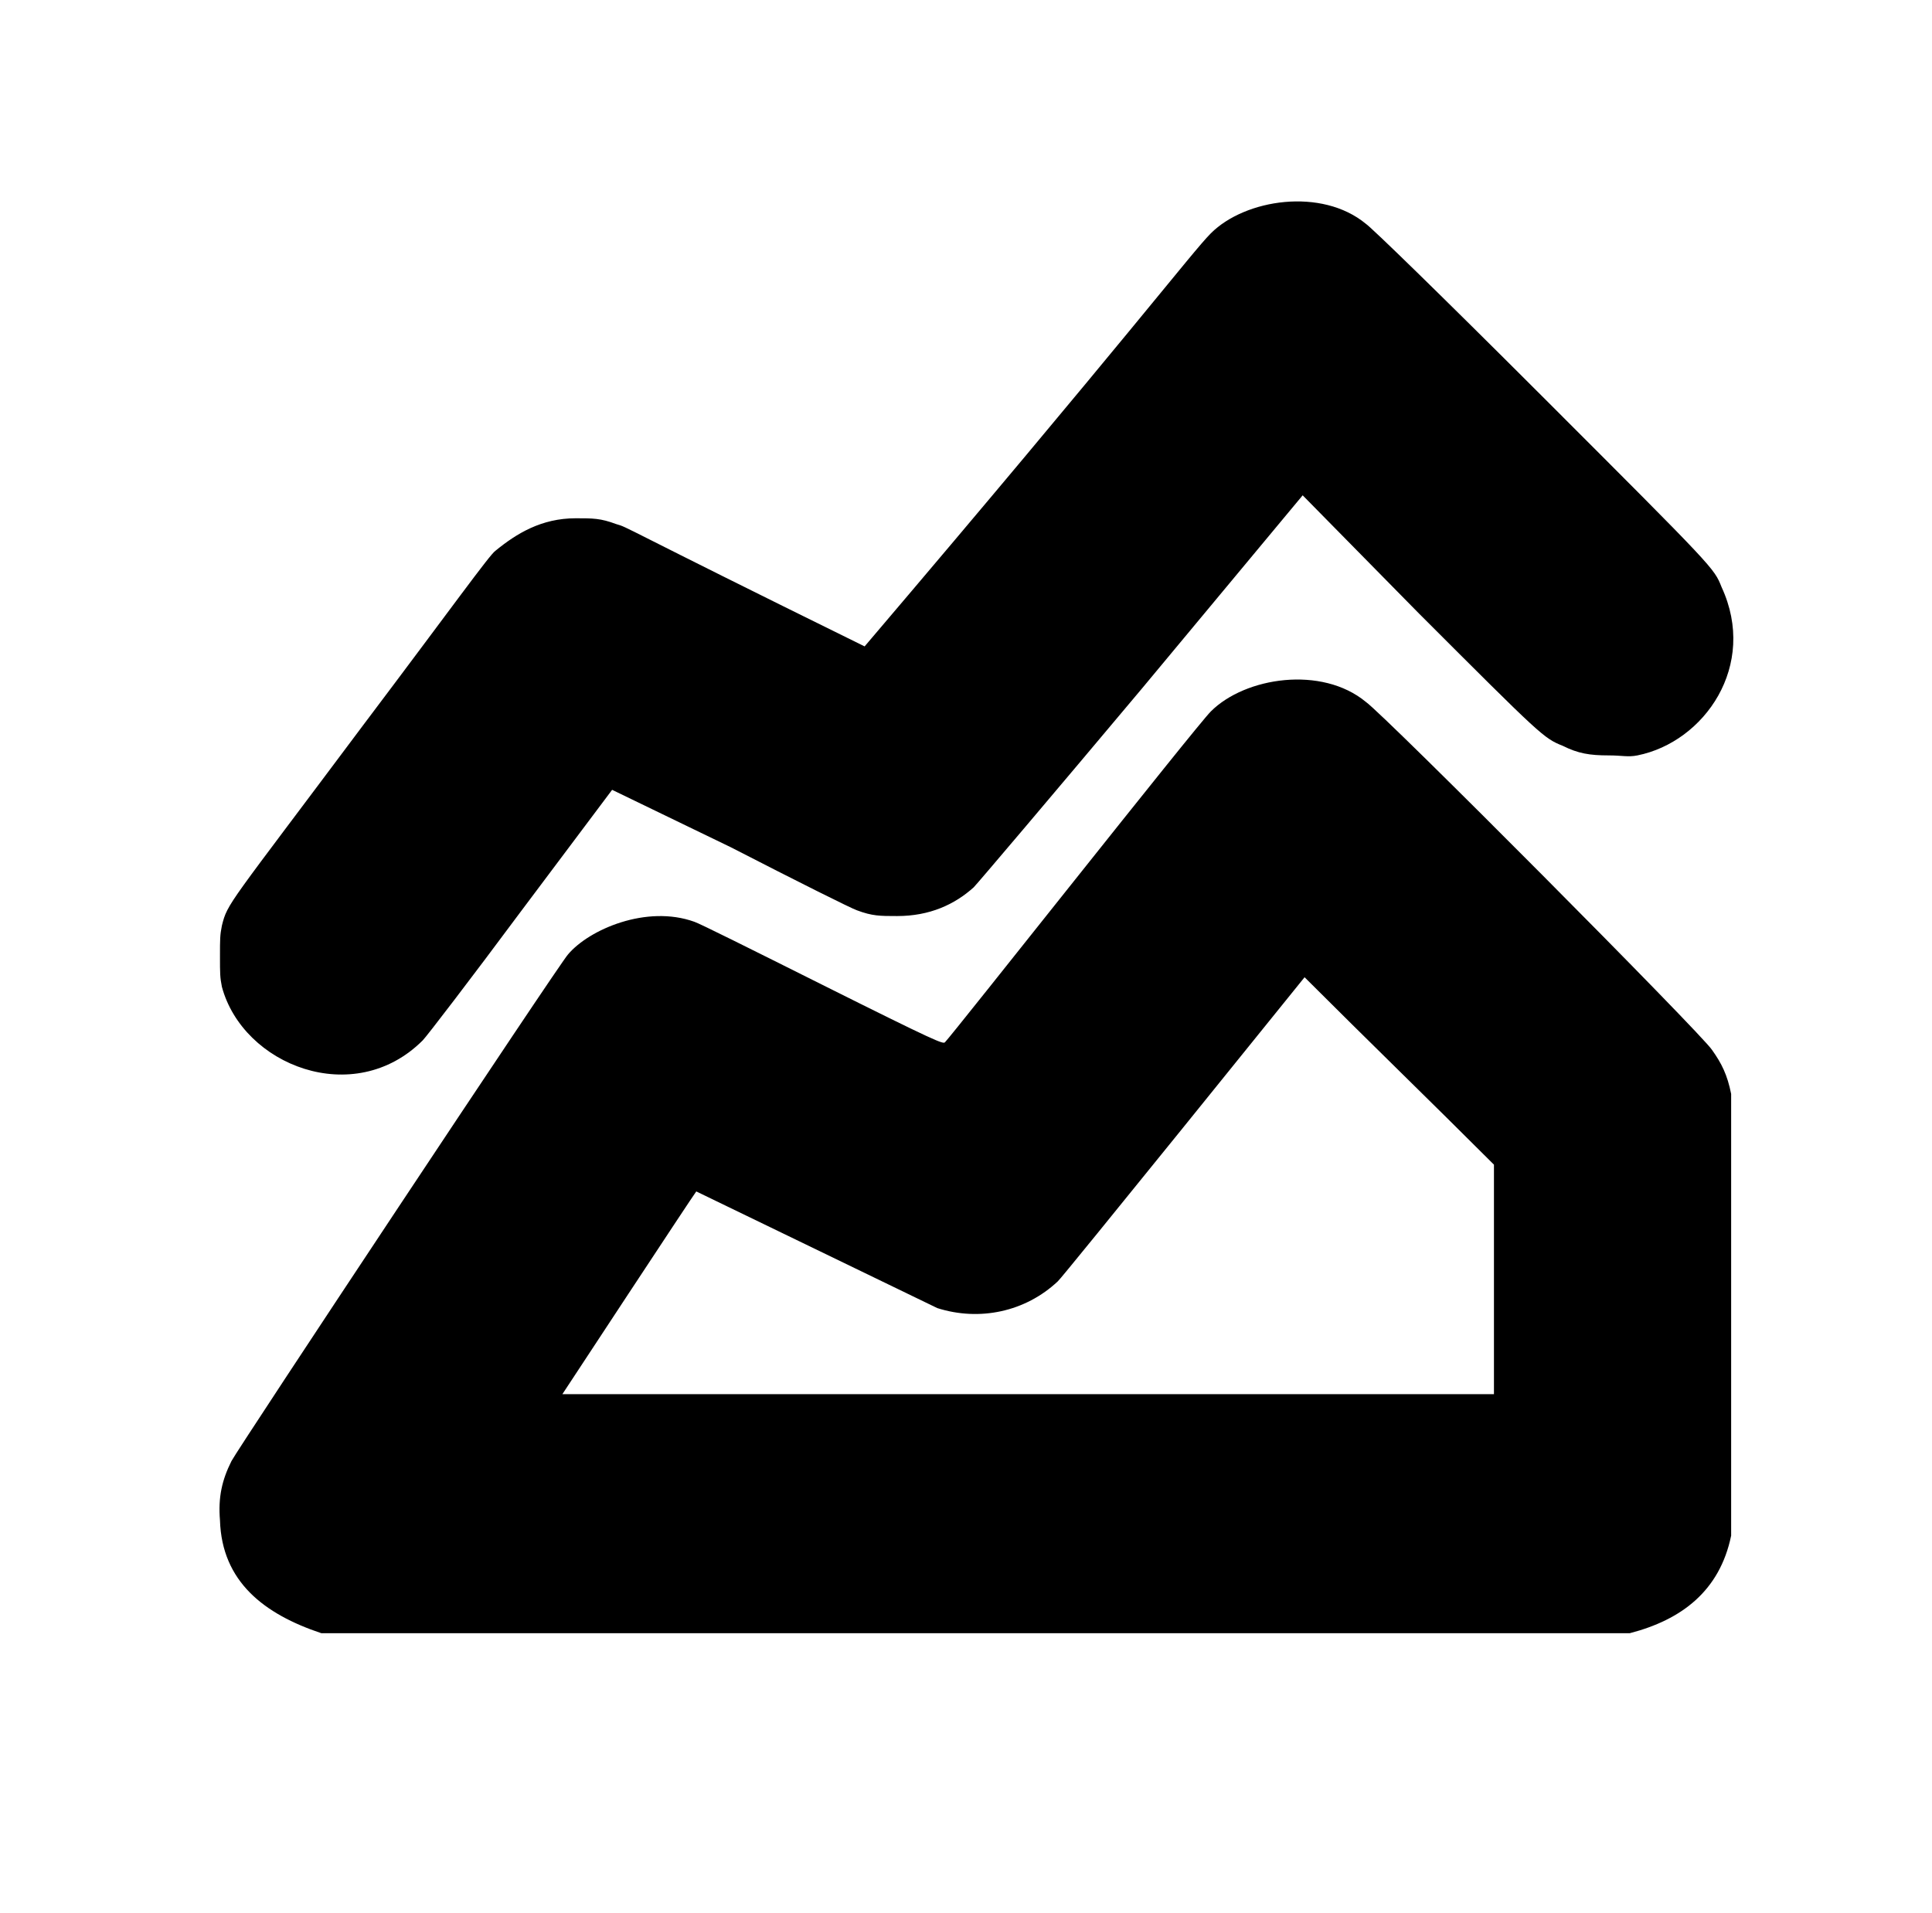
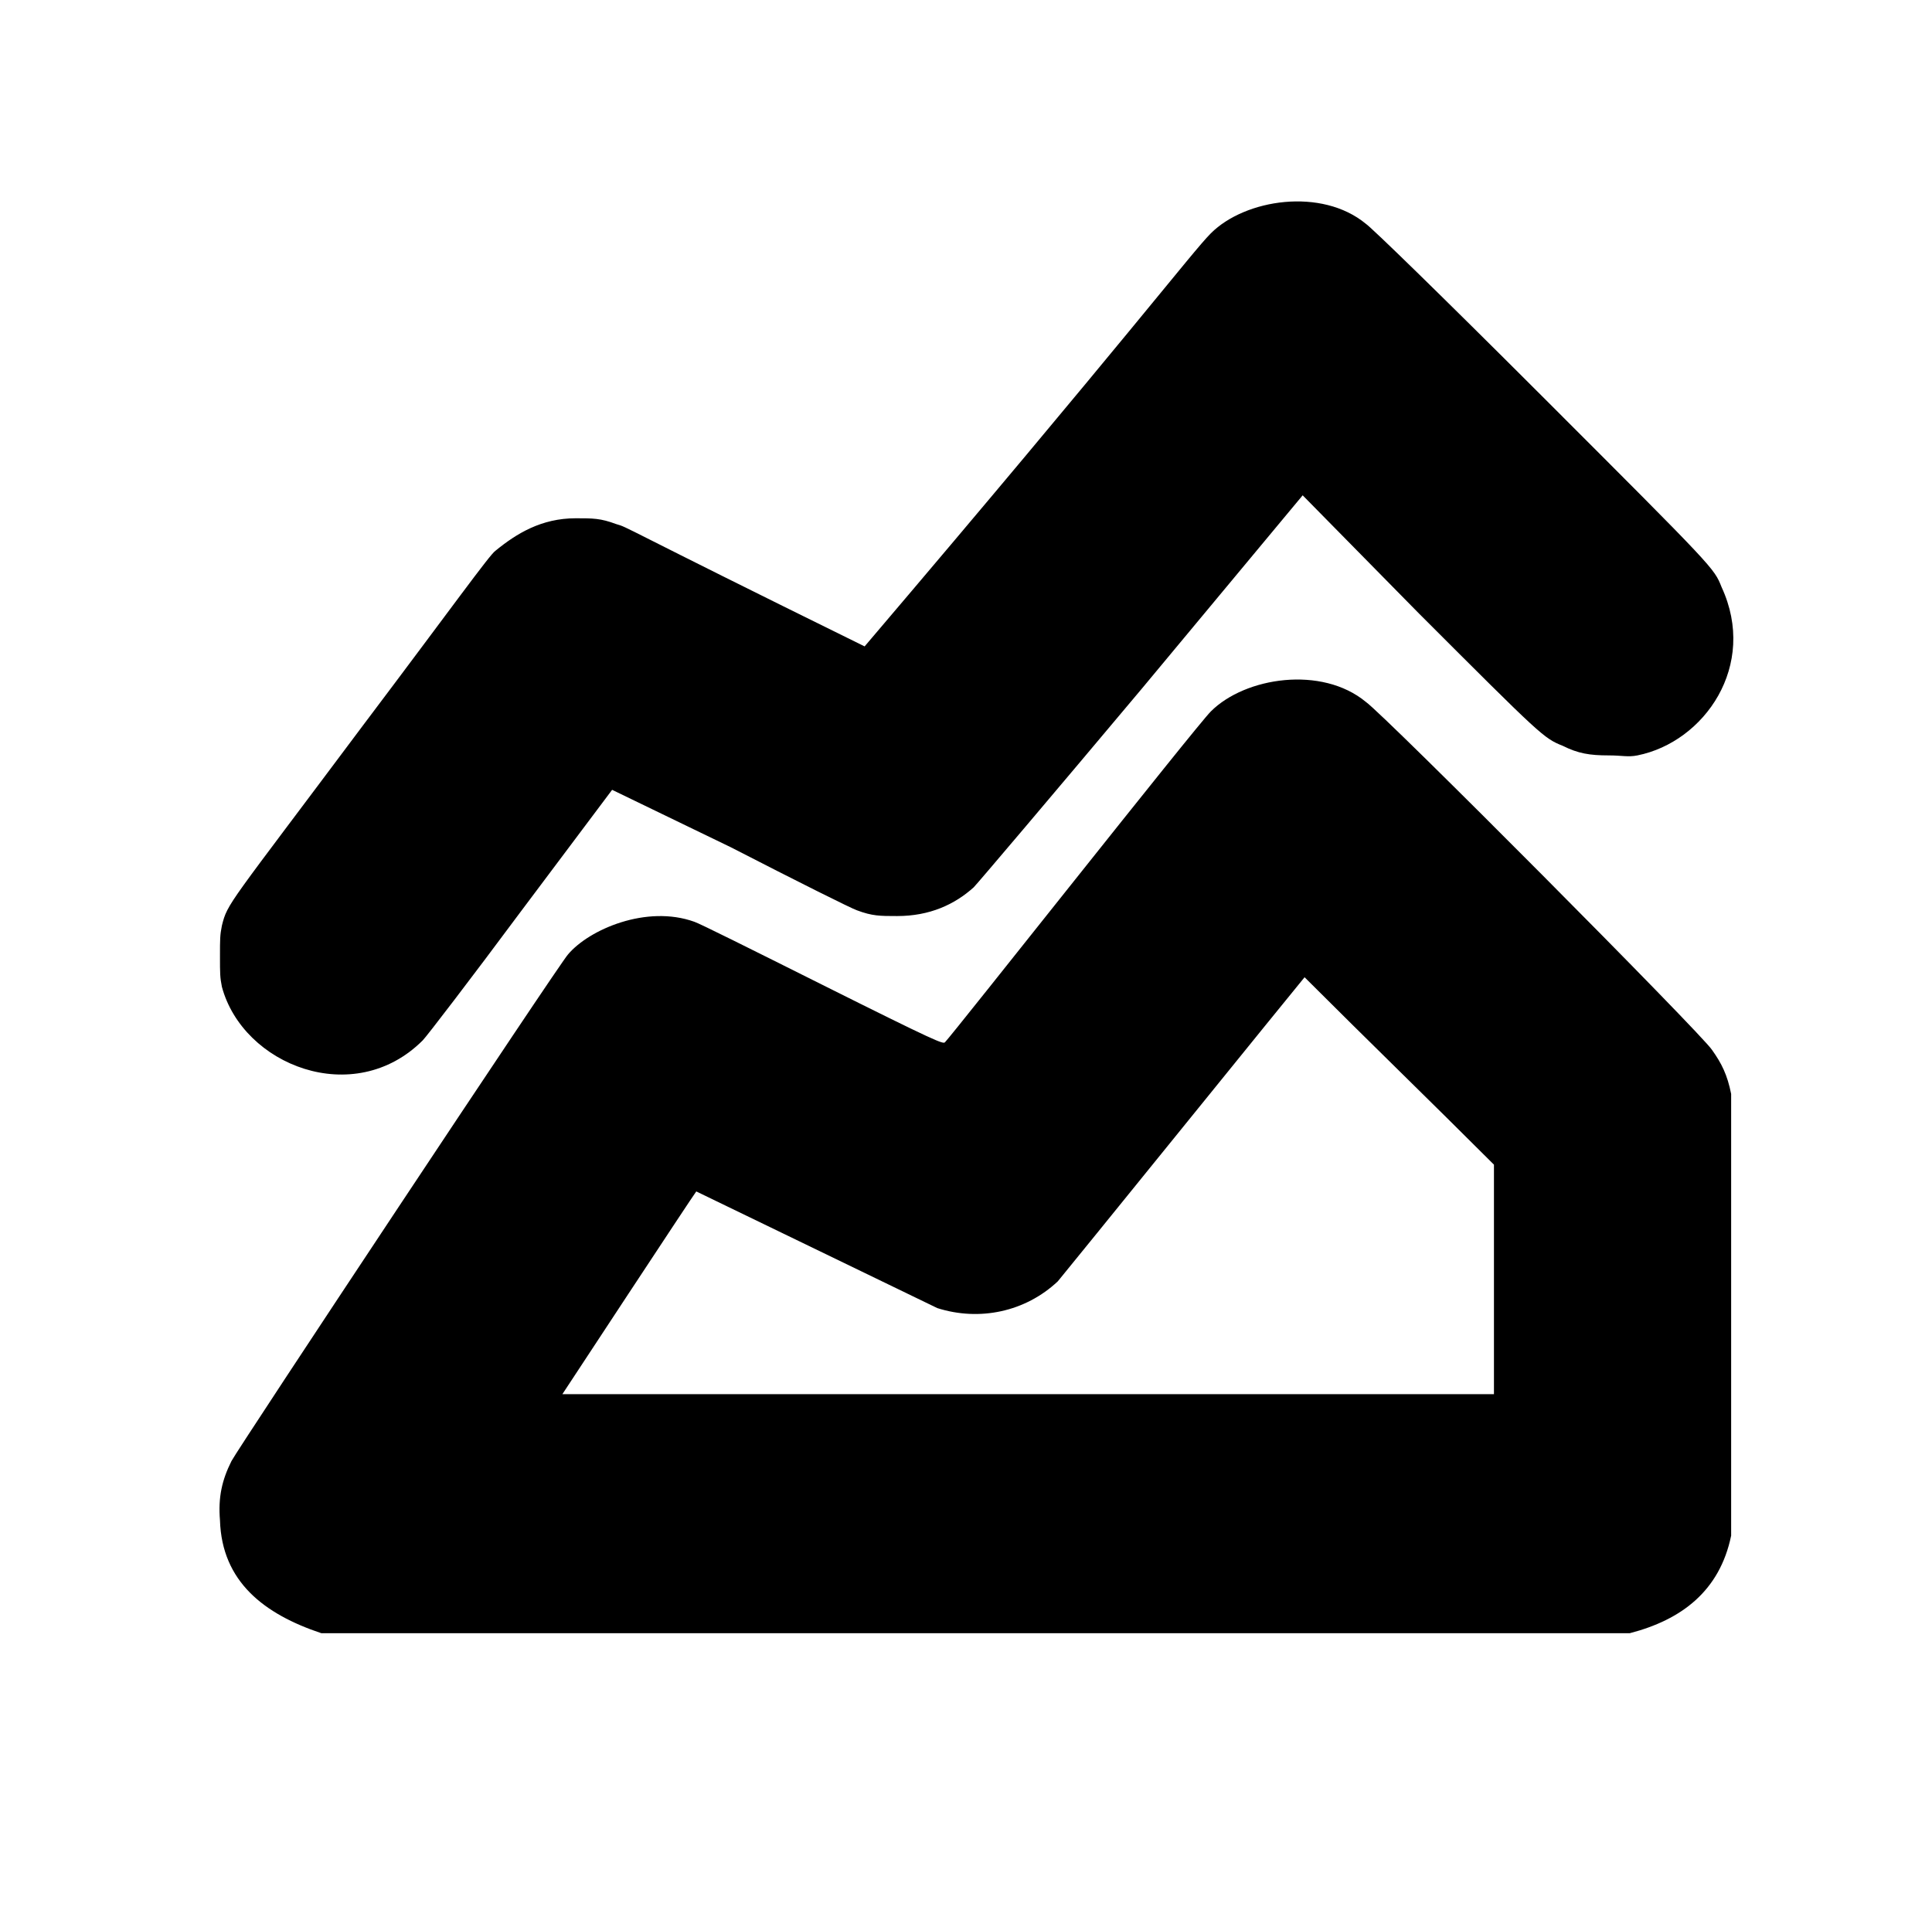
<svg xmlns="http://www.w3.org/2000/svg" version="1.1" viewBox="-10 0 1010 1000">
  <g transform="matrix(1 0 0 -1 0 800)">
-     <path fill="currentColor" d="M623 678c18 18 58 24 81 5c3 -2 38 -36 92 -90c91 -91 90 -90 94 -100c19 -41 -9 -81 -44 -88c-5 -1 -8 0 -15 0c-10 0 -16 1 -24 5c-10 4 -11 5 -75 69l-61 62l-84 -101c-47 -56 -86 -102 -88 -104c-10 -9 -23 -15 -40 -15c-9 0 -13 0 -21 3c-3 1 -31 15 -66 33l-62 30 l-48 -64c-26 -35 -49 -65 -51 -67c-36 -36 -94 -13 -105 28c-1 5 -1 7 -1 16s0 11 1 16c3 12 3 10 74 105c46 61 66 89 69 91c11 9 24 17 42 17c9 0 13 0 21 -3c7 -2 0 0 130 -64c137 161 171 206 181 216zM895 -3c-6 -29 -26 -44 -53 -51h-684c-30 10 -52 27 -53 59 c-1 12 1 21 6 31c3 6 172 261 176 265c11 13 41 26 66 17c3 -1 29 -14 67 -33c60 -30 63 -31 64 -30c4 4 131 165 139 173c18 18 58 24 81 5c10 -7 176 -174 181 -182c5 -7 8 -13 10 -23v-231zM672 289c-1.018 -1.272 -127.687 -158.344 -129 -159 c-17 -16 -41 -21 -63 -14l-126 61c-1 -1 -70 -106 -70 -106h487v120c-33 33 -66 65 -99 98z" />
+     <path fill="currentColor" d="M623 678c18 18 58 24 81 5c3 -2 38 -36 92 -90c91 -91 90 -90 94 -100c19 -41 -9 -81 -44 -88c-5 -1 -8 0 -15 0c-10 0 -16 1 -24 5c-10 4 -11 5 -75 69l-61 62l-84 -101c-47 -56 -86 -102 -88 -104c-10 -9 -23 -15 -40 -15c-9 0 -13 0 -21 3c-3 1 -31 15 -66 33l-62 30 l-48 -64c-26 -35 -49 -65 -51 -67c-36 -36 -94 -13 -105 28c-1 5 -1 7 -1 16s0 11 1 16c3 12 3 10 74 105c46 61 66 89 69 91c11 9 24 17 42 17c9 0 13 0 21 -3c7 -2 0 0 130 -64c137 161 171 206 181 216zM895 -3c-6 -29 -26 -44 -53 -51h-684c-30 10 -52 27 -53 59 c-1 12 1 21 6 31c3 6 172 261 176 265c11 13 41 26 66 17c3 -1 29 -14 67 -33c60 -30 63 -31 64 -30c4 4 131 165 139 173c18 18 58 24 81 5c10 -7 176 -174 181 -182c5 -7 8 -13 10 -23v-231zM672 289c-1 -1 -128 -158 -129 -159c-17 -16 -41 -21 -63 -14l-126 61 c-1 -1 -70 -106 -70 -106h487v120c-33 33 -66 65 -99 98z" />
  </g>
</svg>
